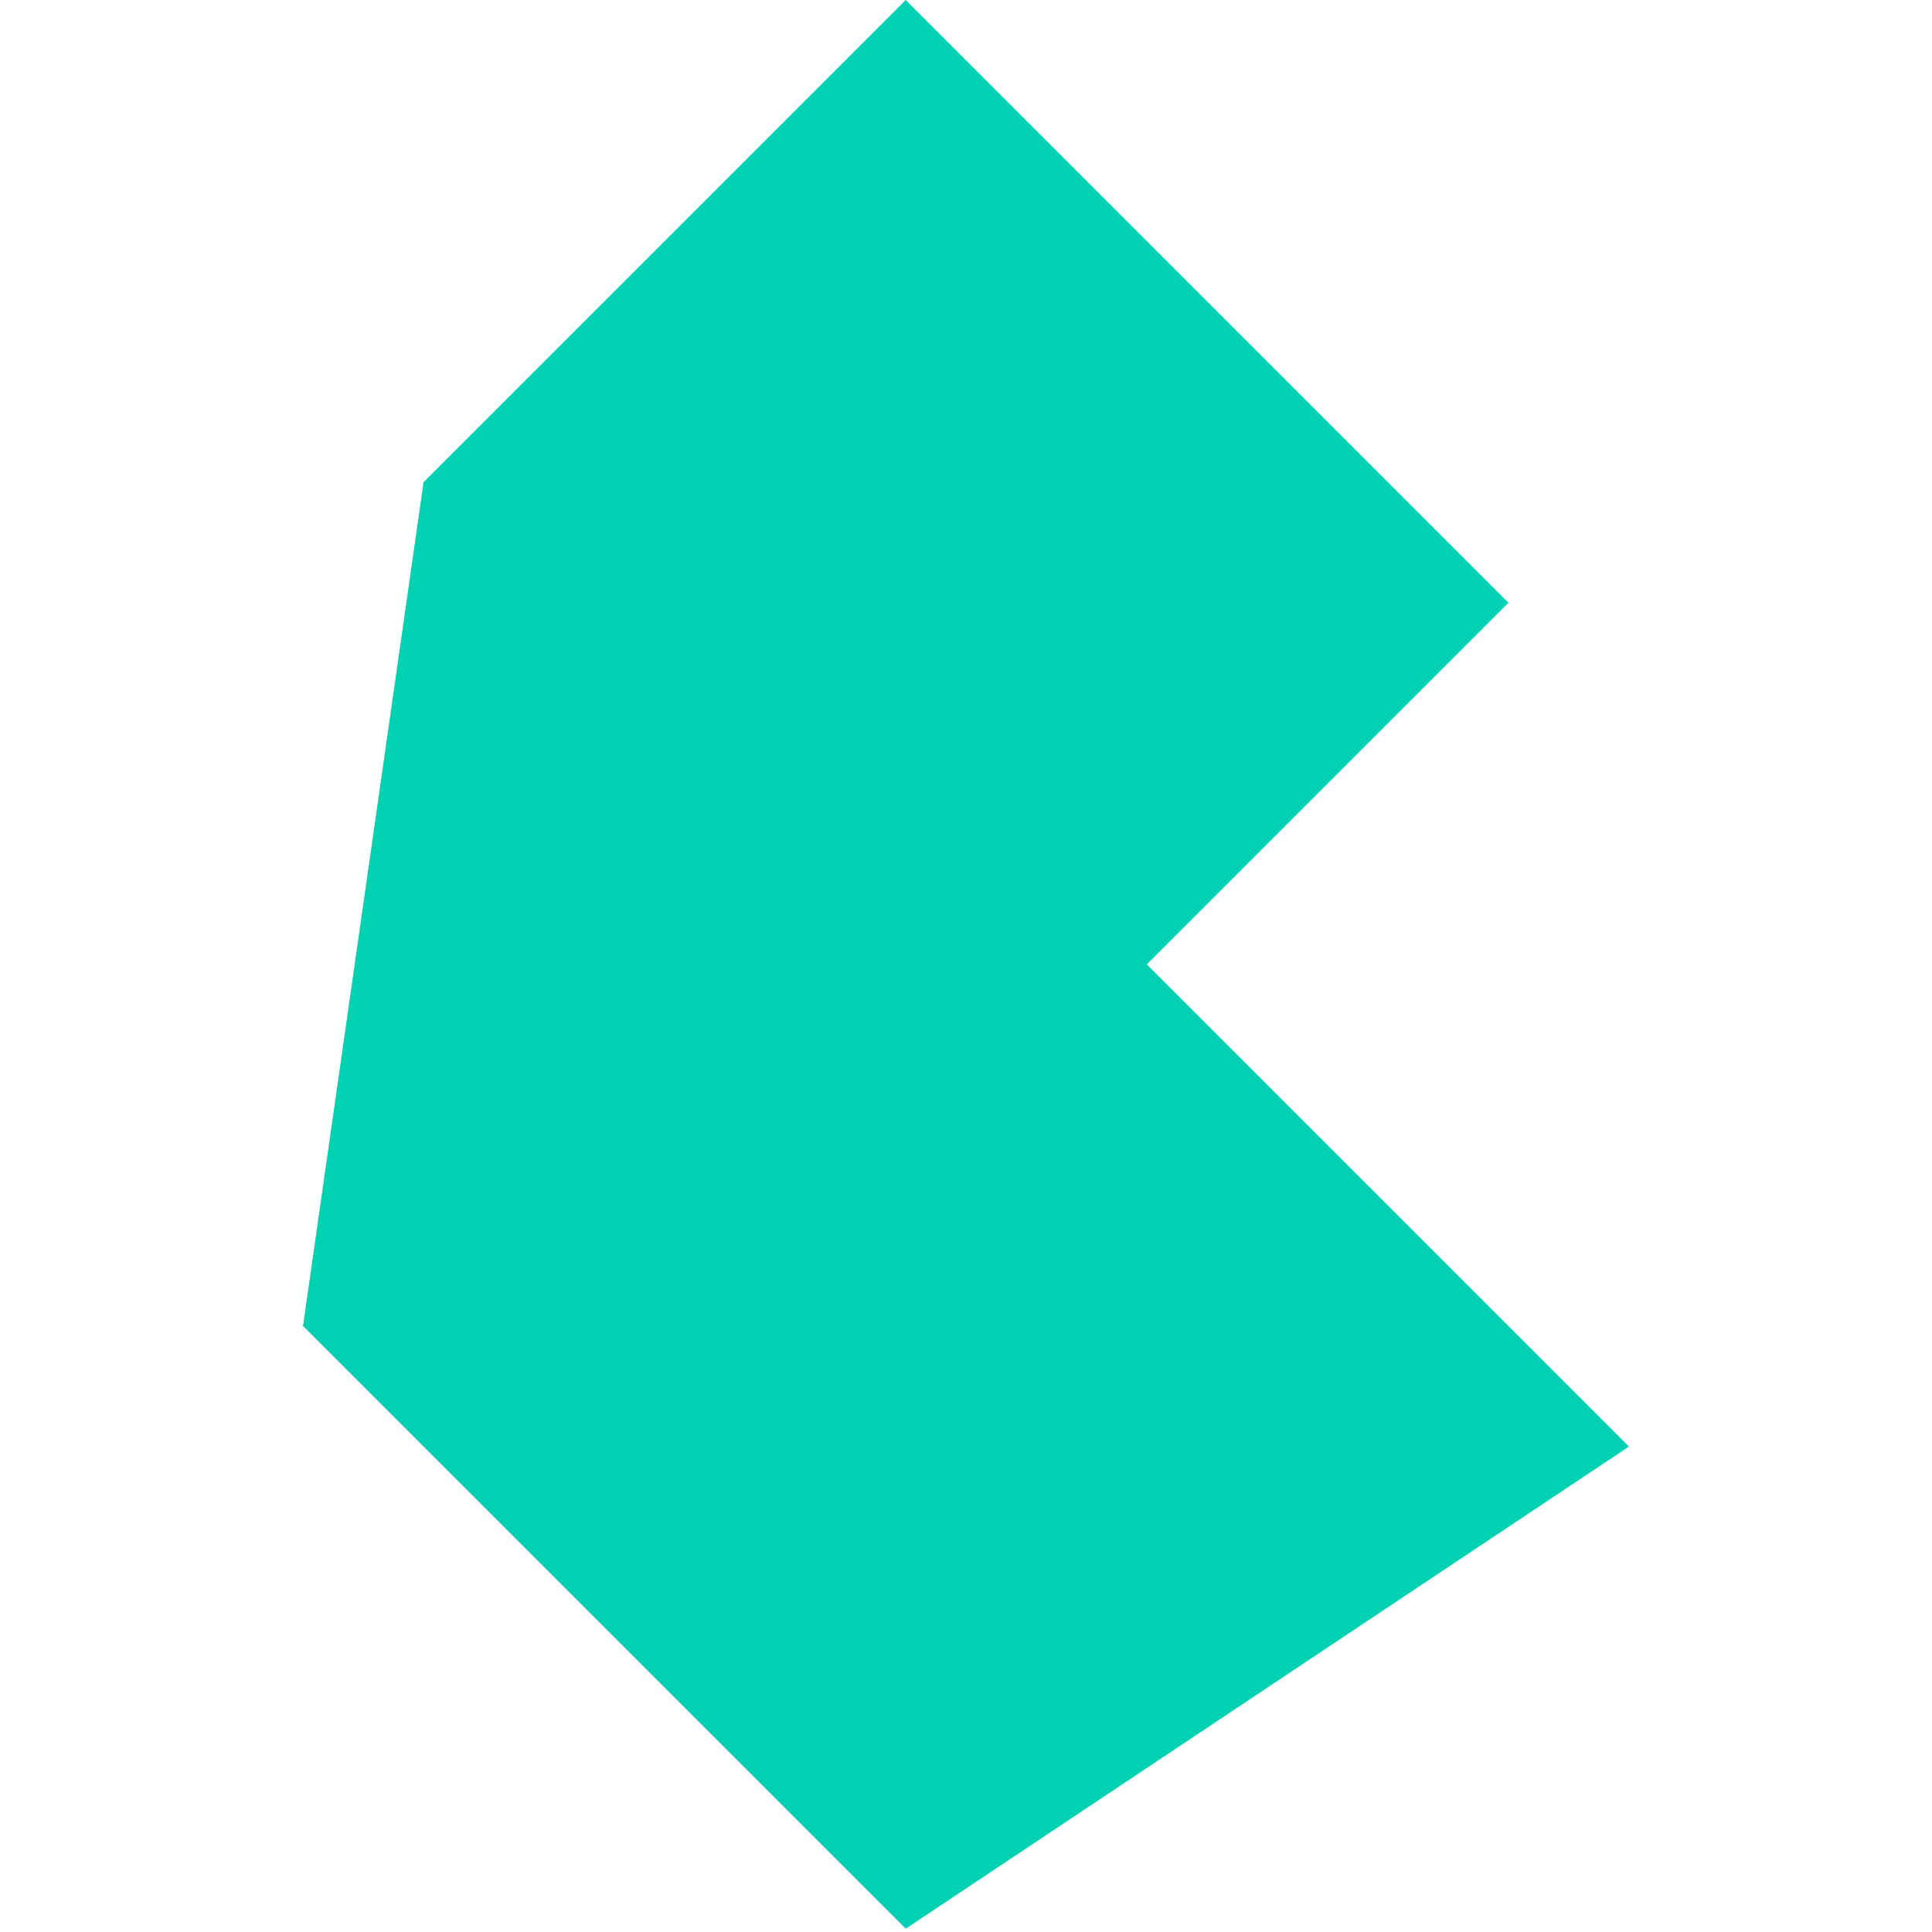
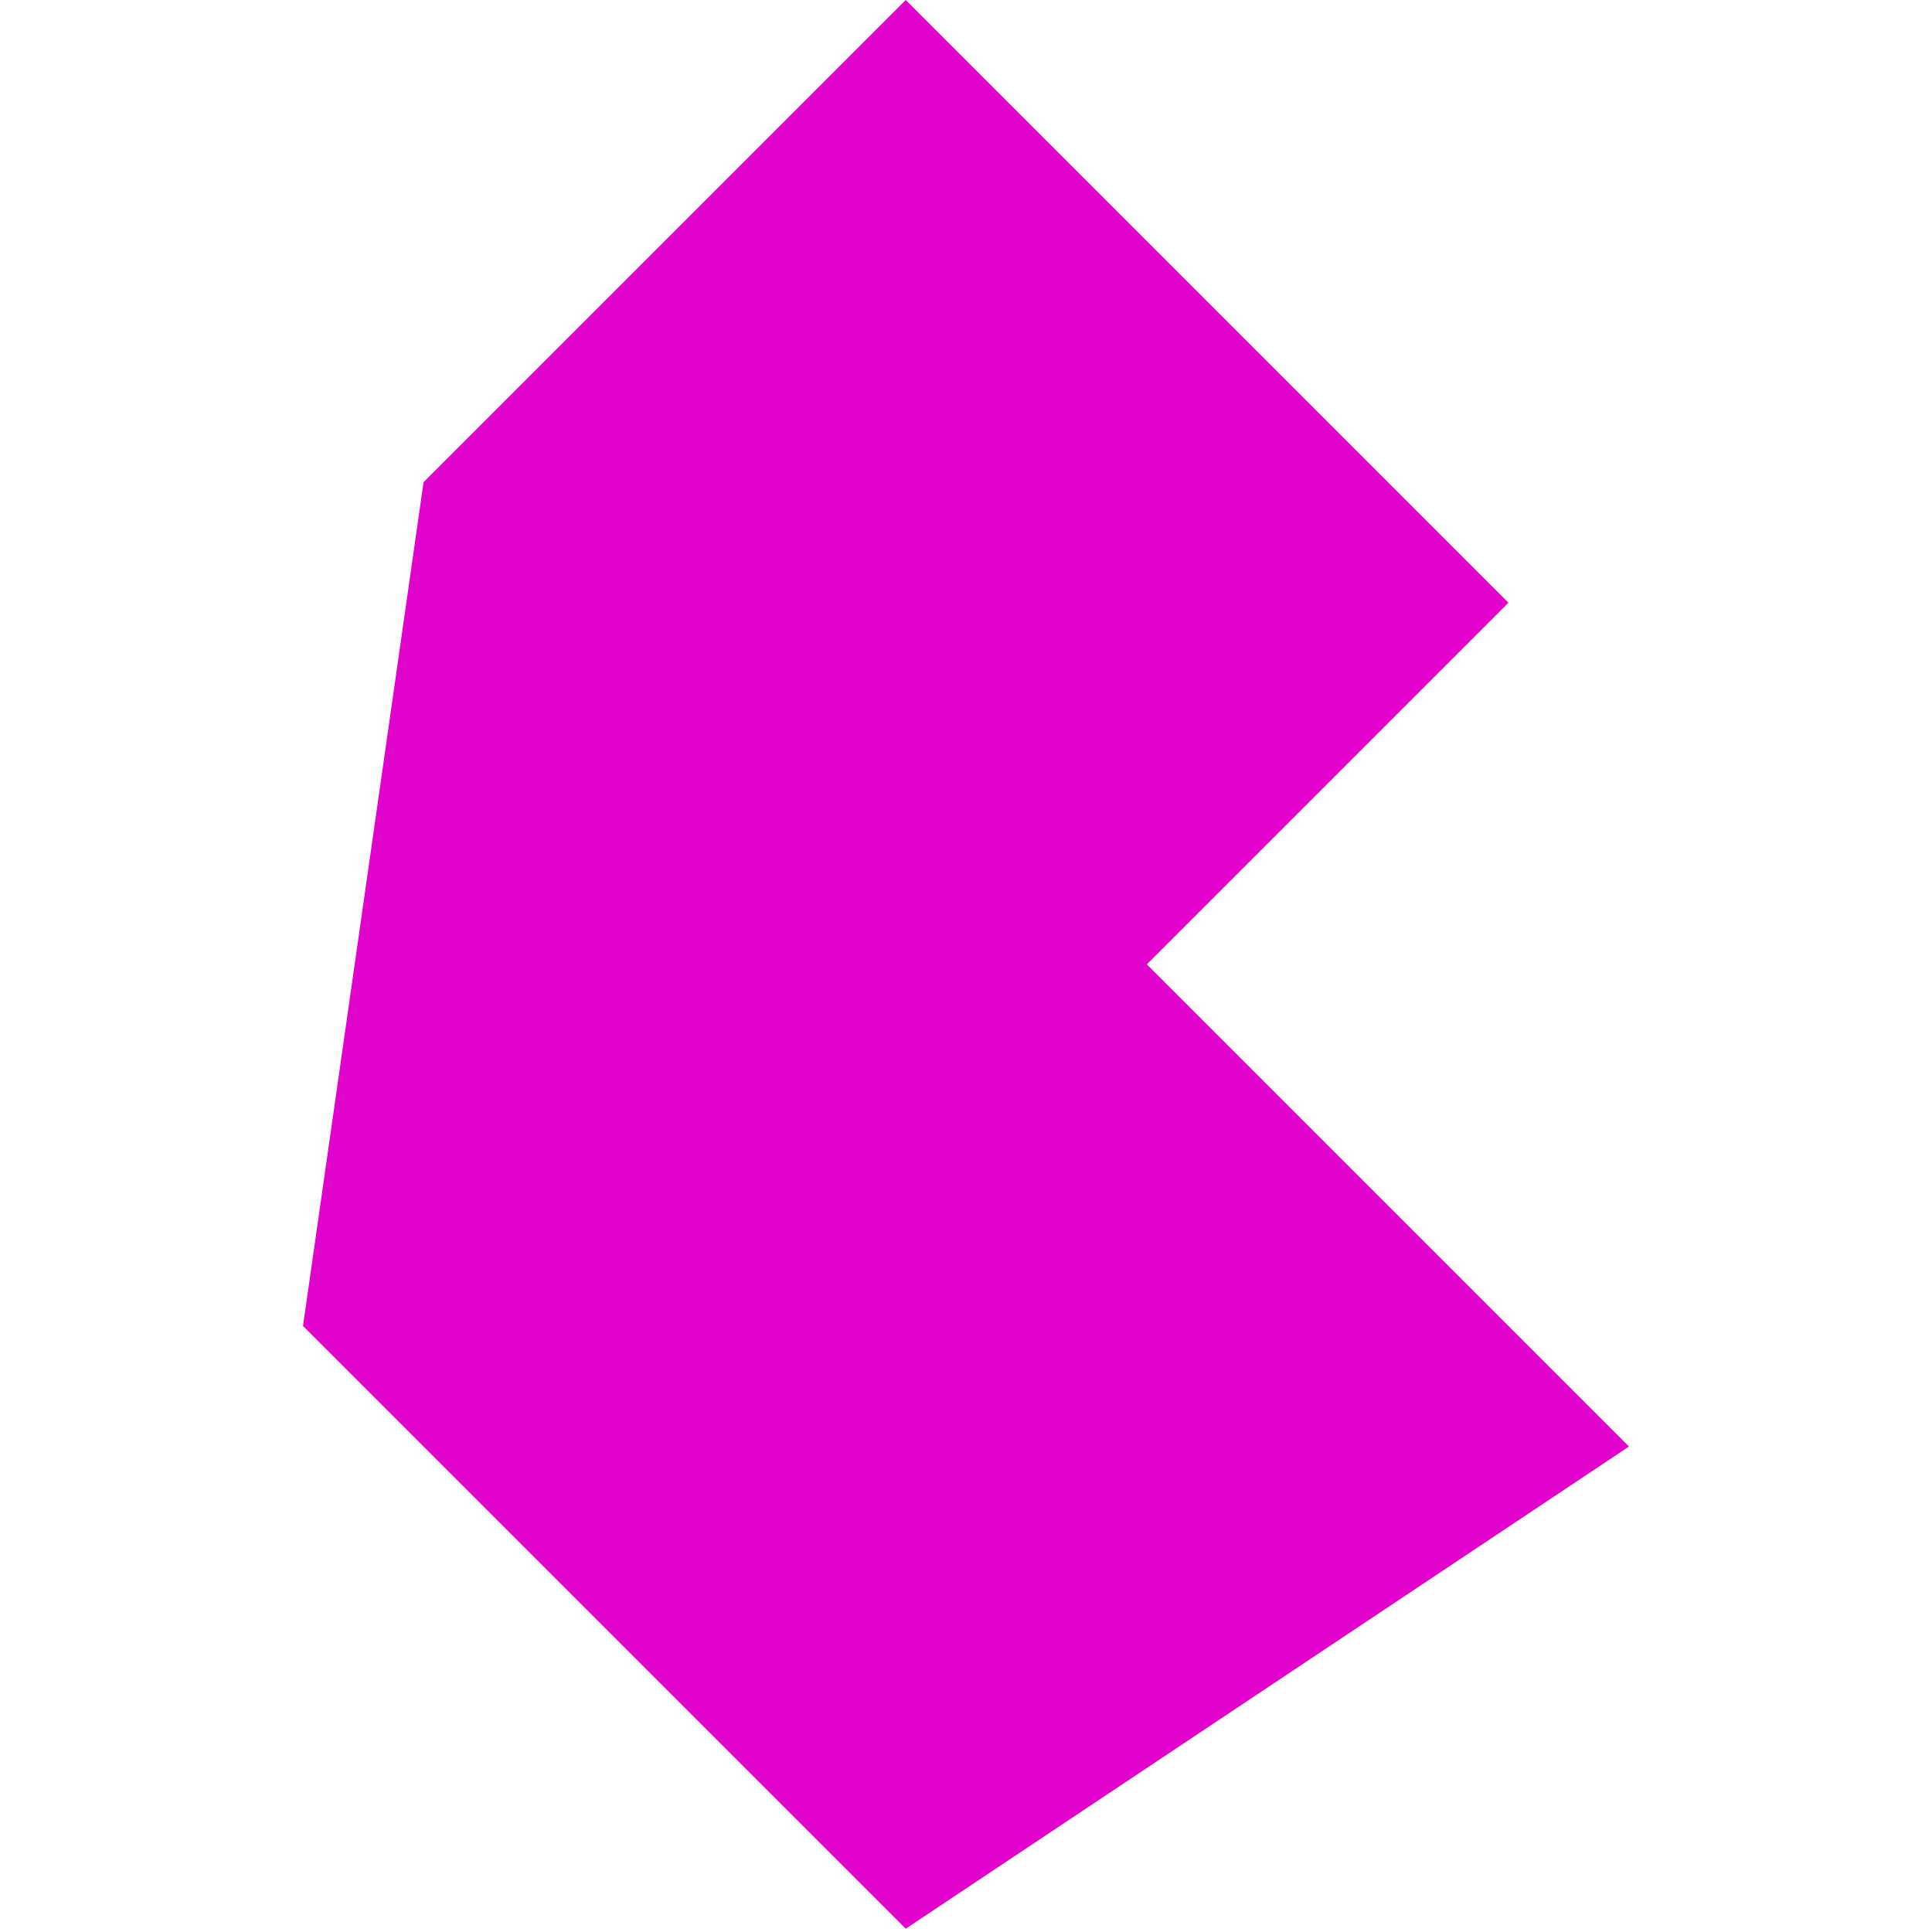
<svg xmlns="http://www.w3.org/2000/svg" width="800px" height="800px" viewBox="-58.5 0 373 373" version="1.1" preserveAspectRatio="xMidYMid">
  <g>
-     <polygon fill="#00D1B2" fill-rule="nonzero" points="0 256 23.273 93.091 116.364 0 232.727 116.364 162.909 186.182 256 279.273 116.364 372.364">
+     <polygon fill="#e103cb" fill-rule="nonzero" points="0 256 23.273 93.091 116.364 0 232.727 116.364 162.909 186.182 256 279.273 116.364 372.364">

</polygon>
  </g>
</svg>
